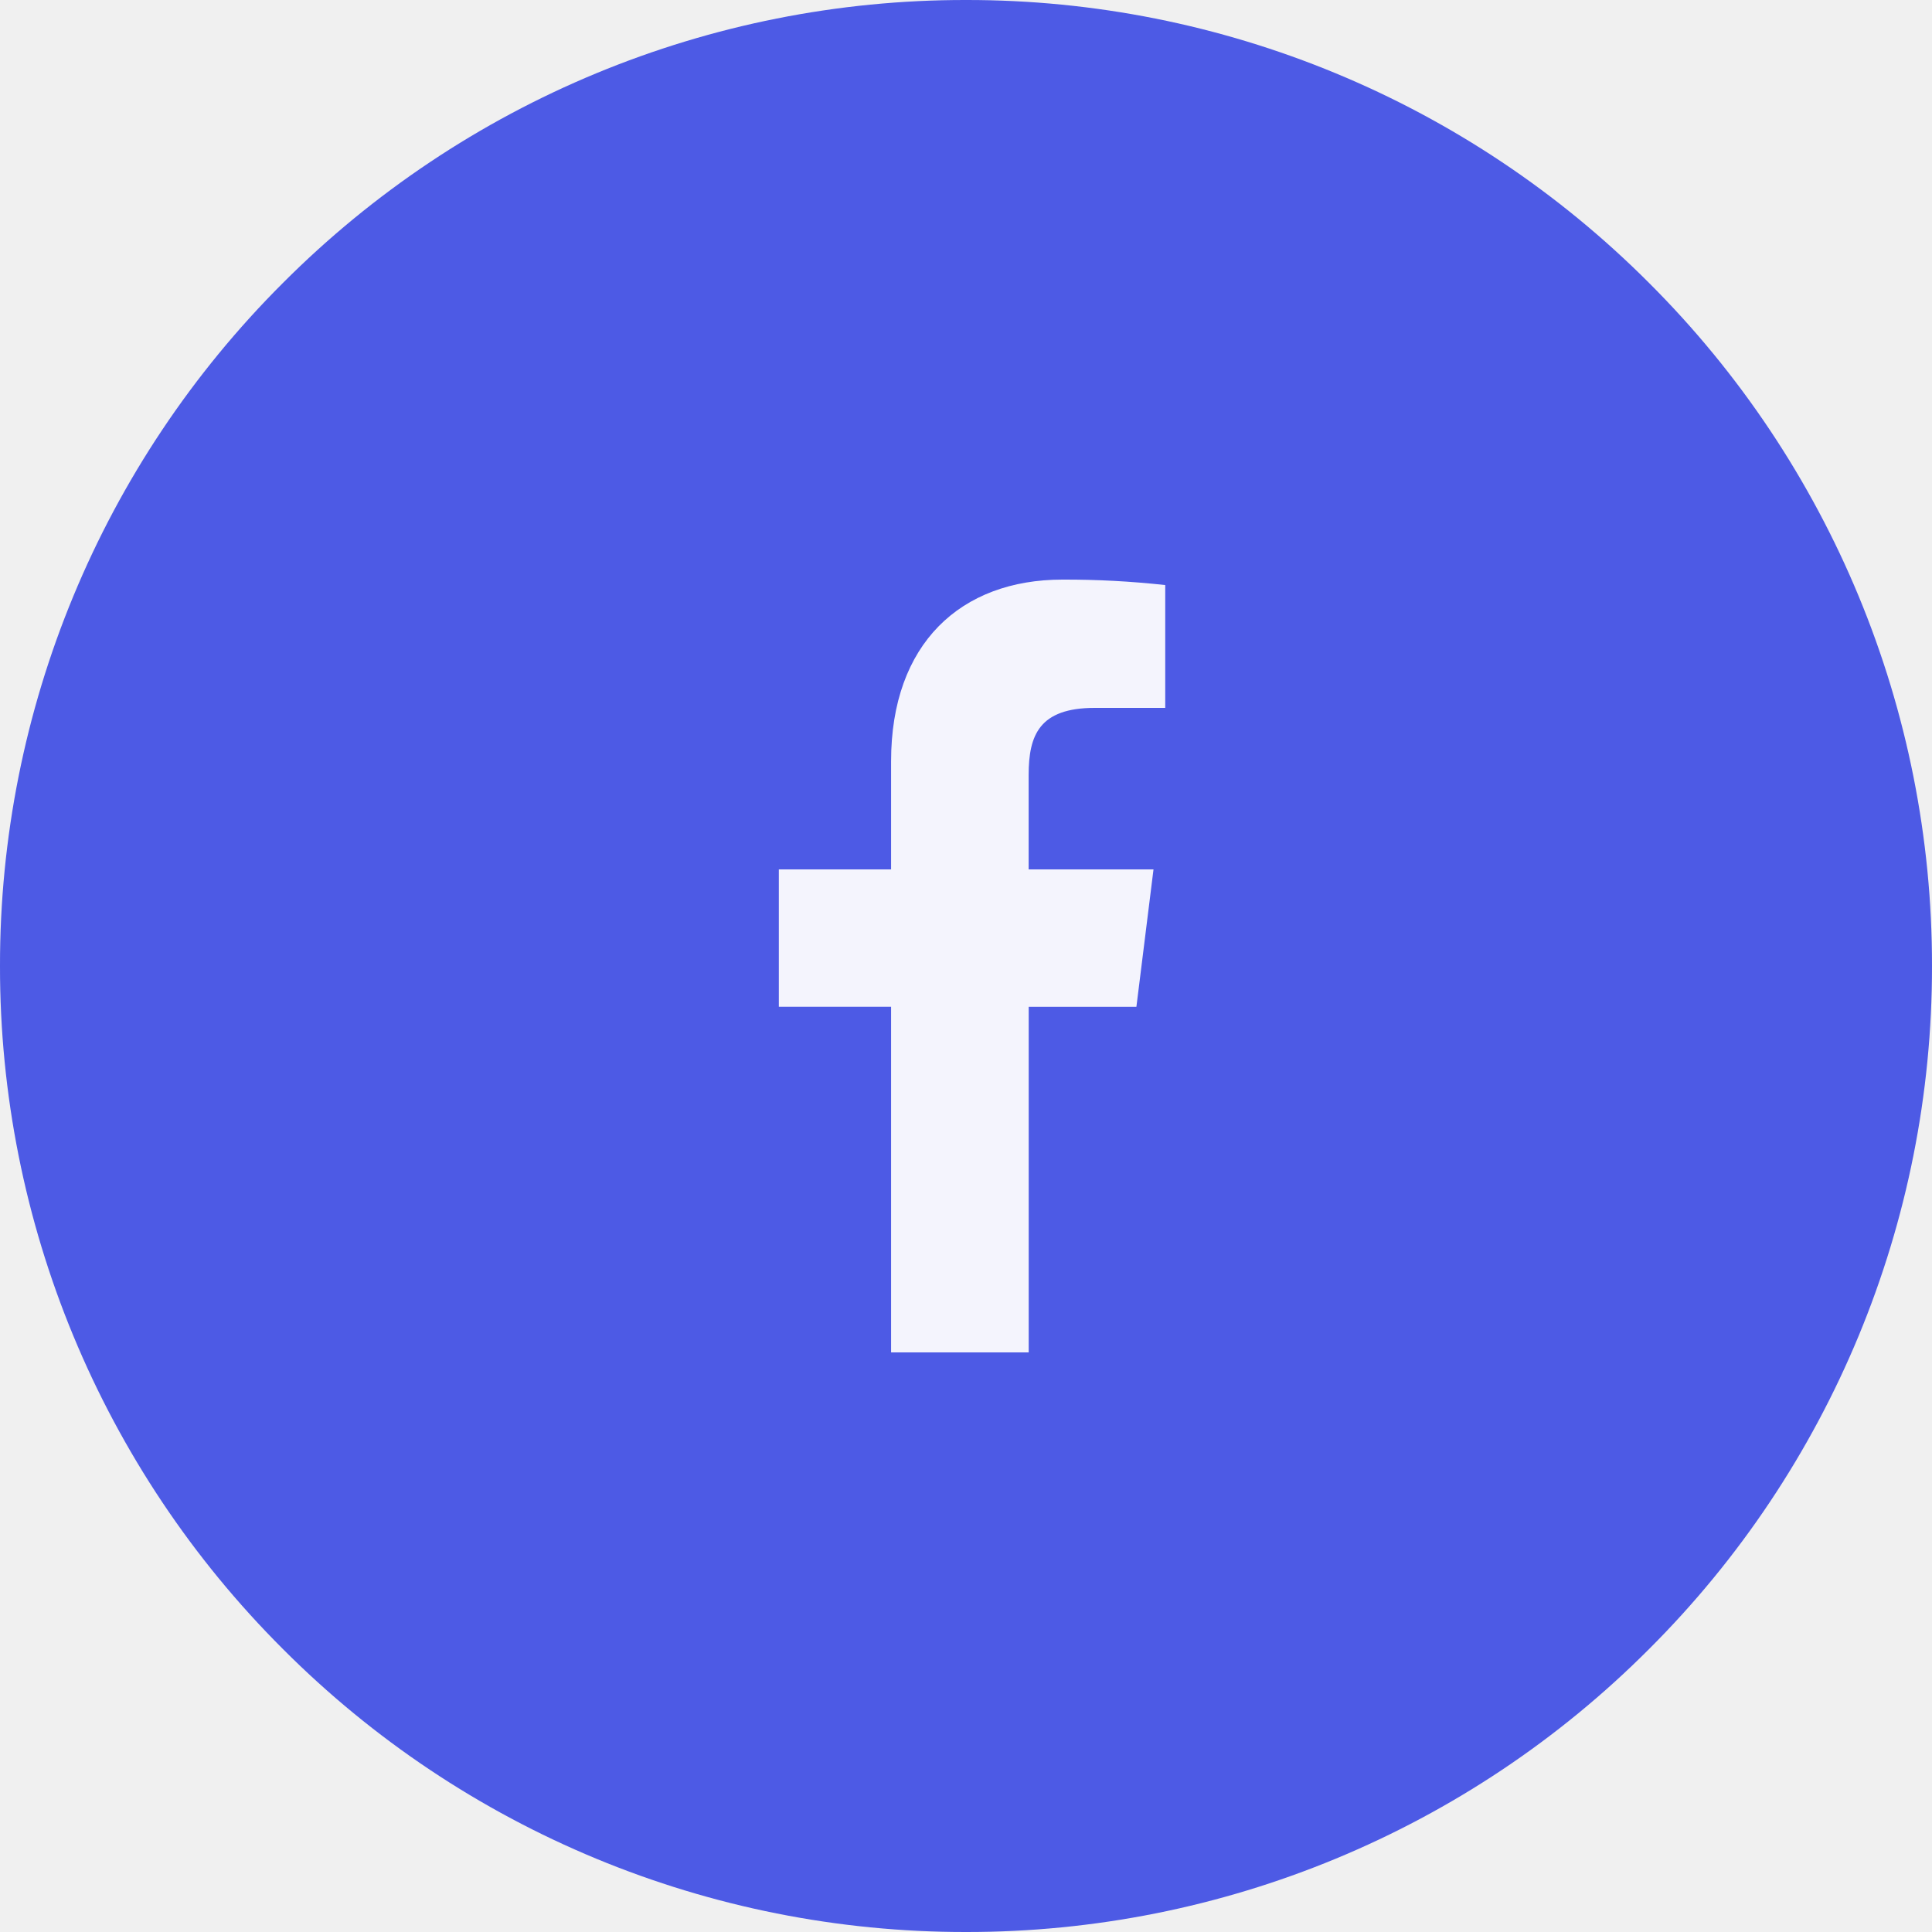
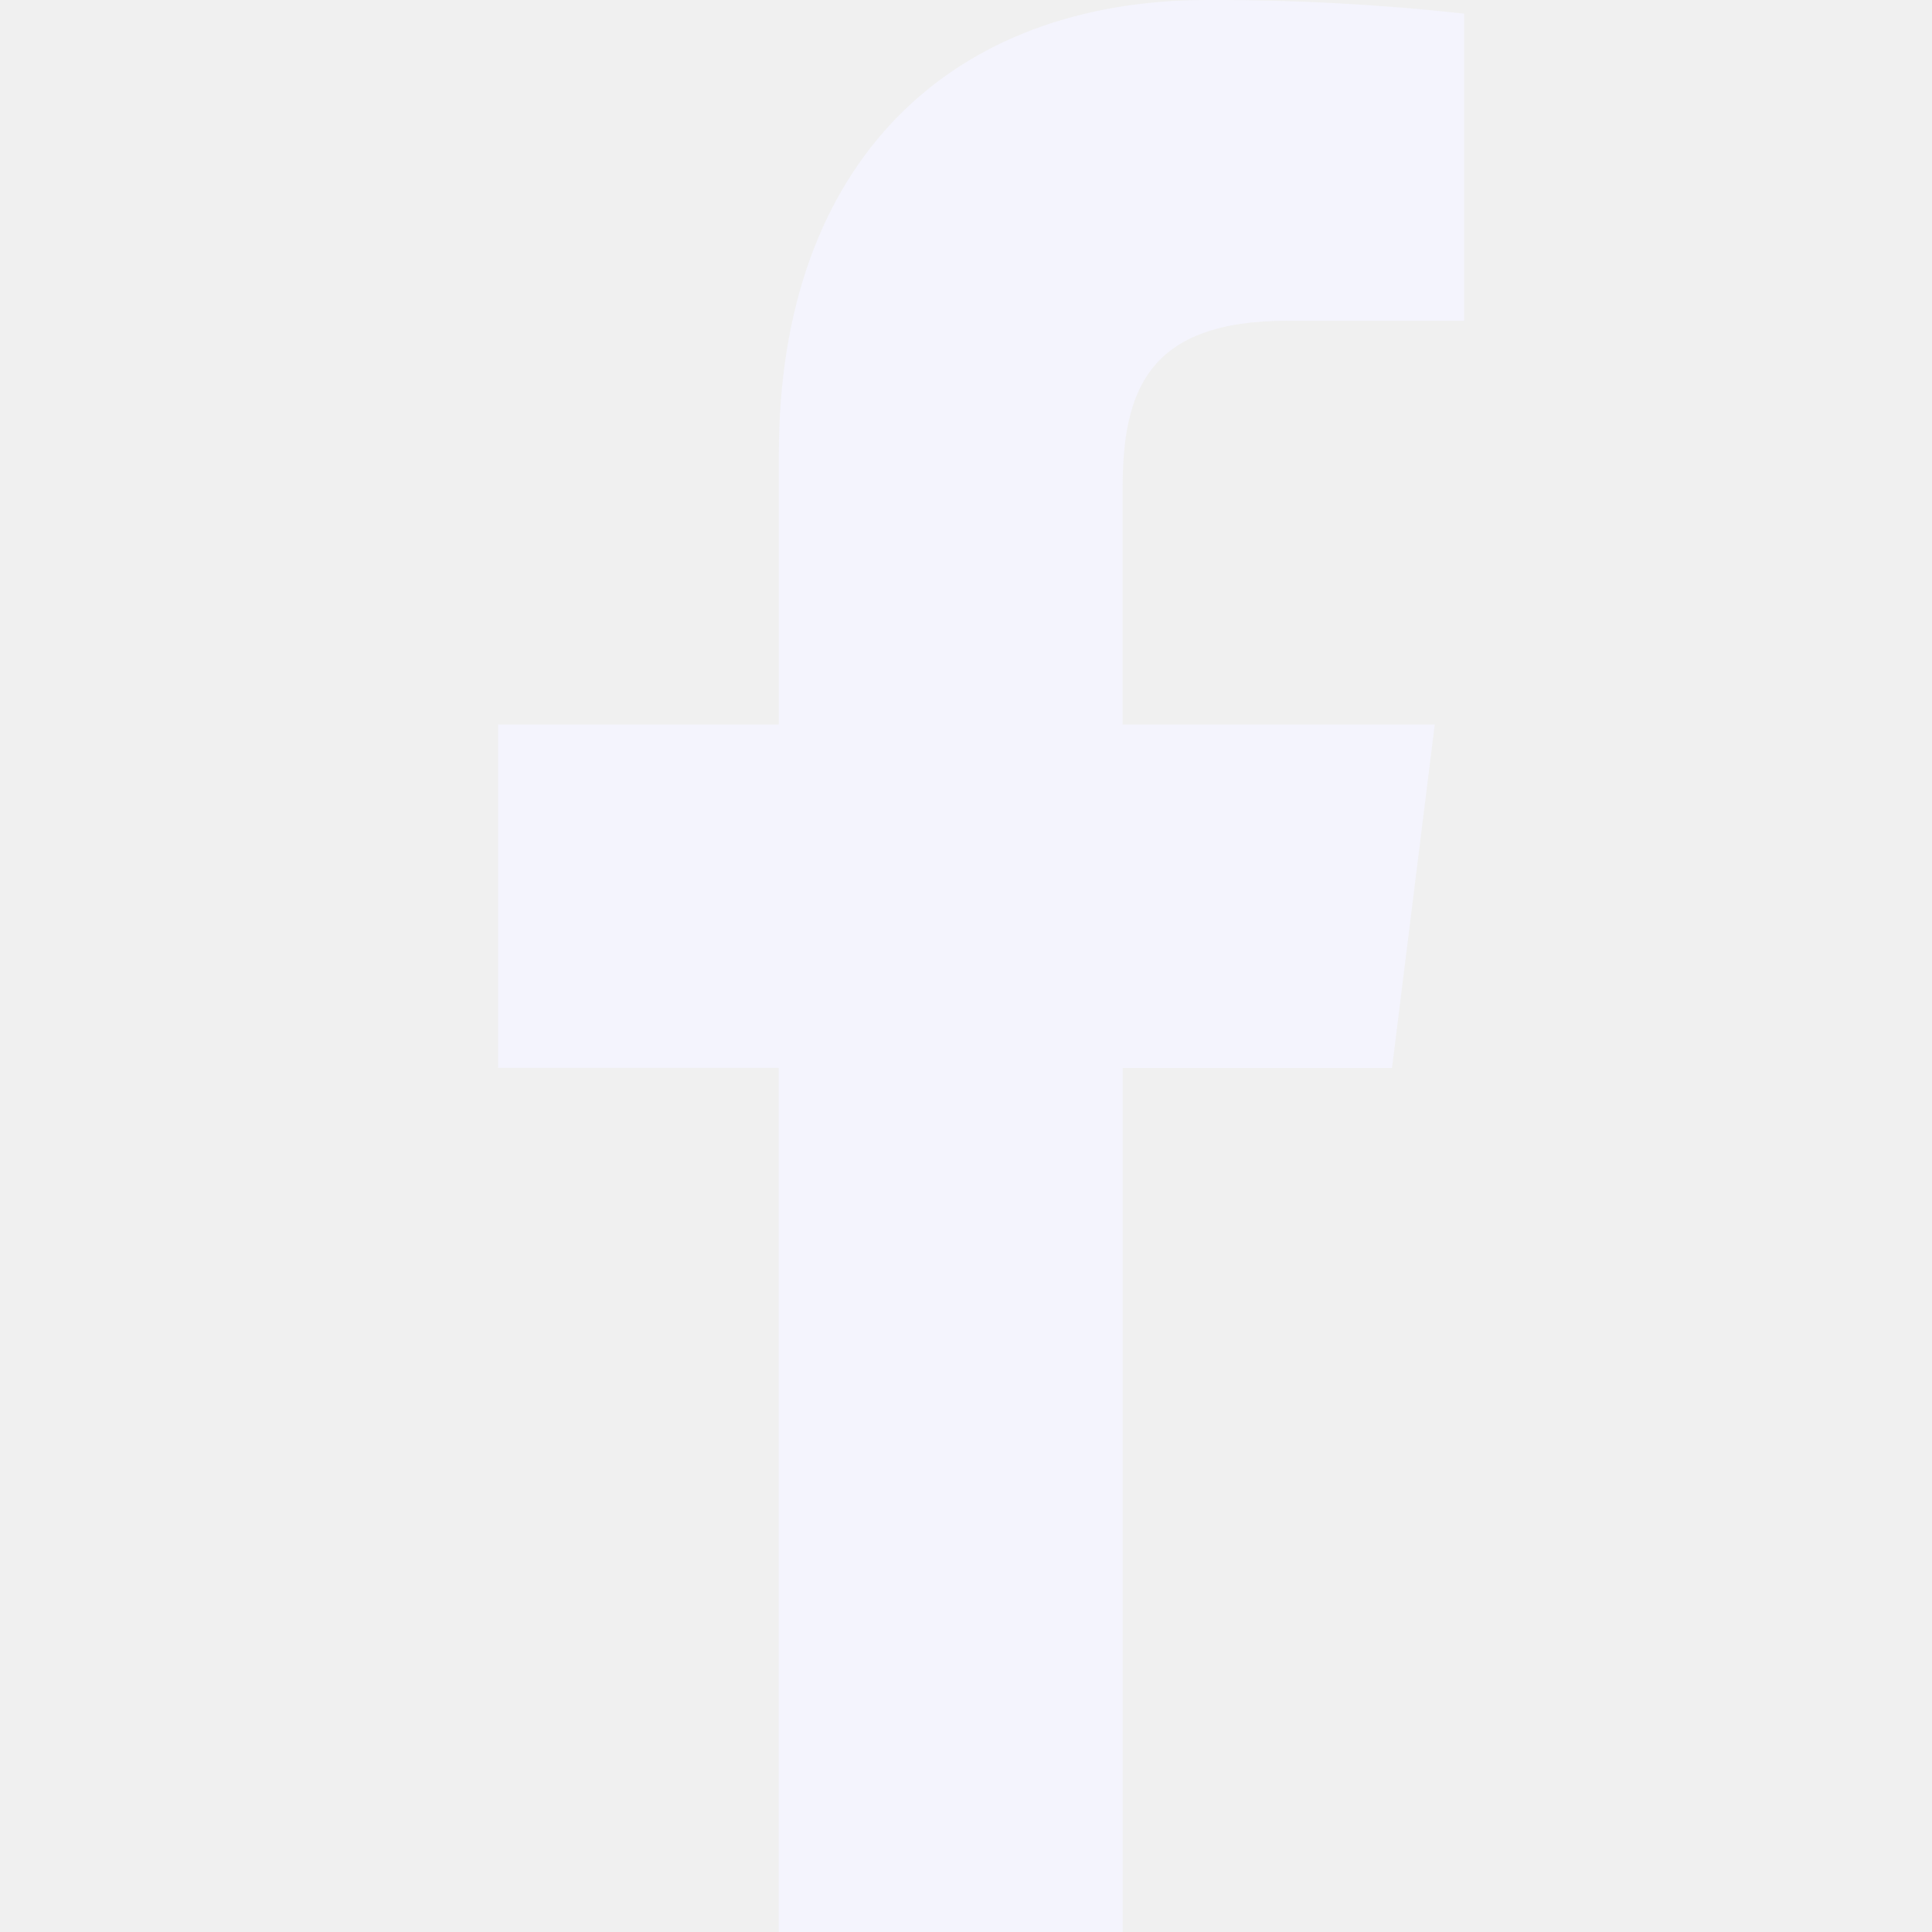
- <svg xmlns="http://www.w3.org/2000/svg" width="40" height="40" fill="none">
-   <path fill="#4D5AE5" d="M40 20a19.937 19.937 0 0 1-5.858 14.142A19.937 19.937 0 0 1 20 40a19.937 19.937 0 0 1-14.142-5.858A19.937 19.937 0 0 1 0 20 19.938 19.938 0 0 1 5.858 5.858 19.938 19.938 0 0 1 20 0a19.937 19.937 0 0 1 14.142 5.858A19.937 19.937 0 0 1 40 20Z" />
+ <svg xmlns="http://www.w3.org/2000/svg" width="16" height="16" fill="none">
  <g clip-path="url(#a)">
-     <path fill="#F4F4FD" d="M22.665 14.656h1.46v-2.543A18.885 18.885 0 0 0 21.997 12c-2.106 0-3.548 1.325-3.548 3.76V18h-2.324v2.844h2.324V28h2.849v-7.155h2.23L23.882 18h-2.585v-1.959c.001-.822.222-1.385 1.368-1.385Z" />
+     <path fill="#F4F4FD" d="M10.665 2.657h1.46V.113A18.862 18.862 0 0 0 9.997 0C7.891 0 6.45 1.325 6.45 3.76V6H4.125v2.844h2.324V16h2.849V8.845h2.23L11.882 6H9.297V4.04c.001-.822.222-1.384 1.368-1.384Z" />
  </g>
  <defs>
    <clipPath id="a">
-       <path fill="#fff" d="M12 12h16v16H12z" />
+       <path fill="#fff" d="M0 0h16v16H0z" />
    </clipPath>
  </defs>
</svg>
